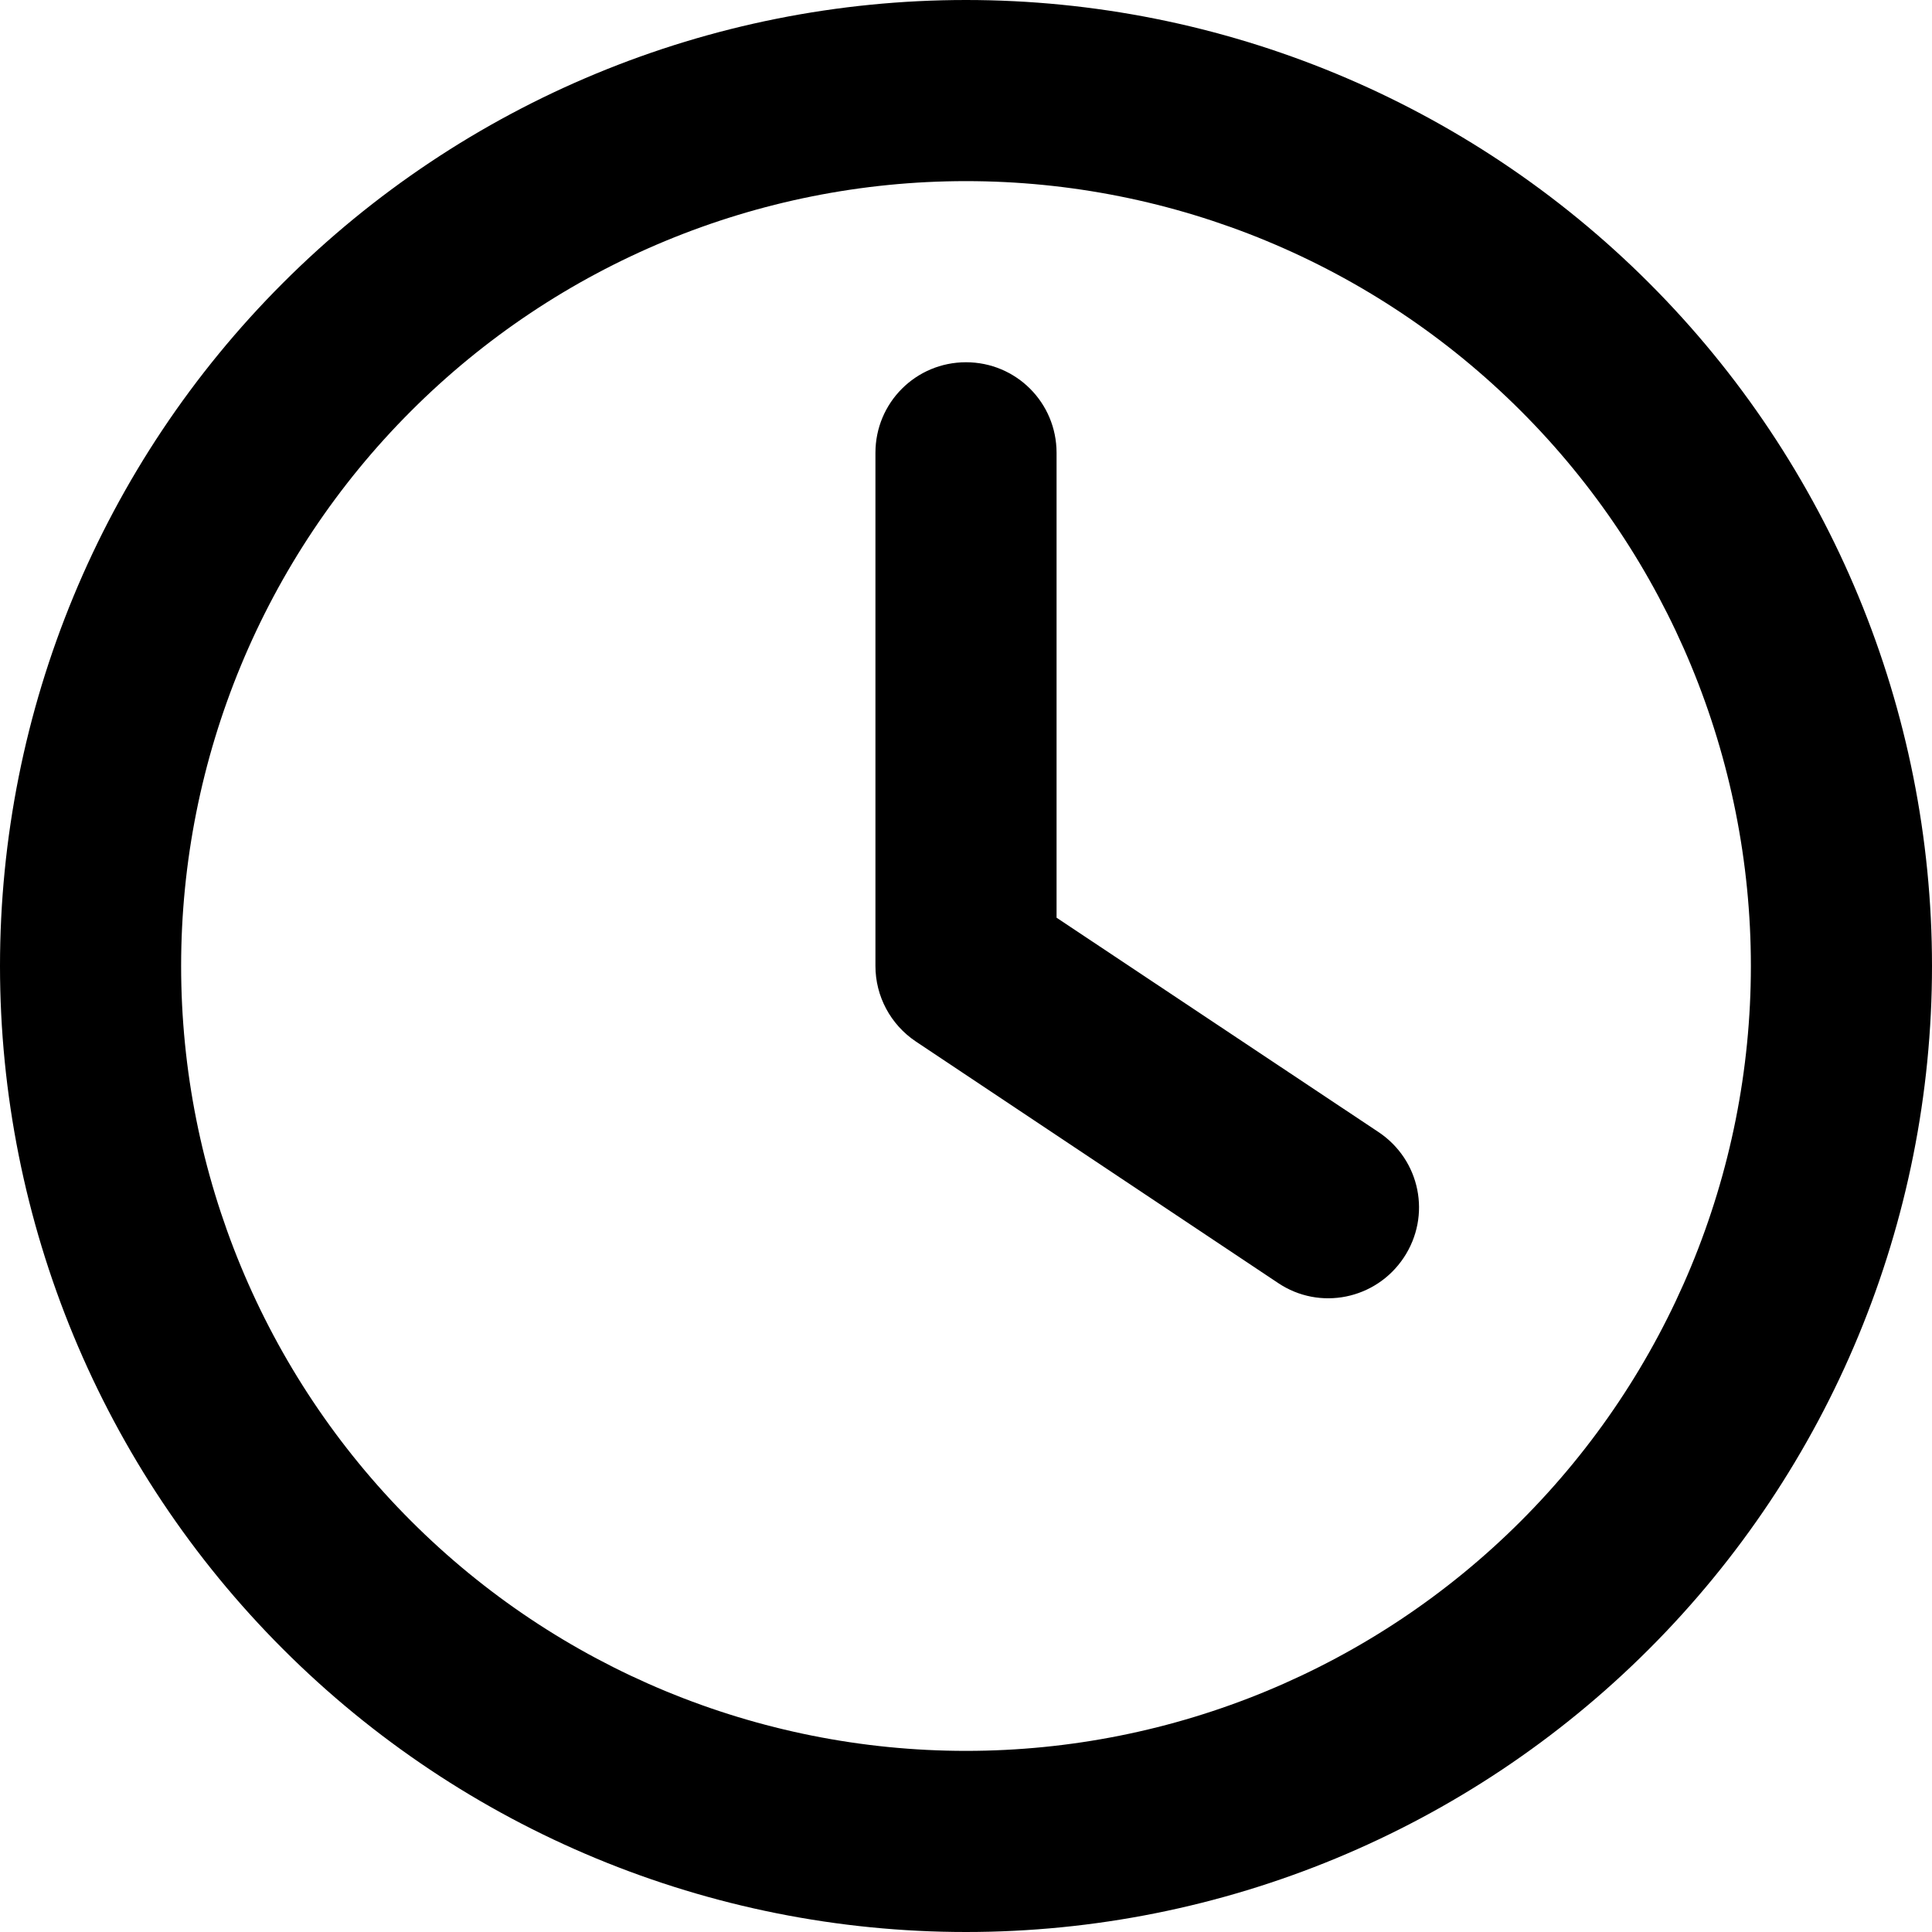
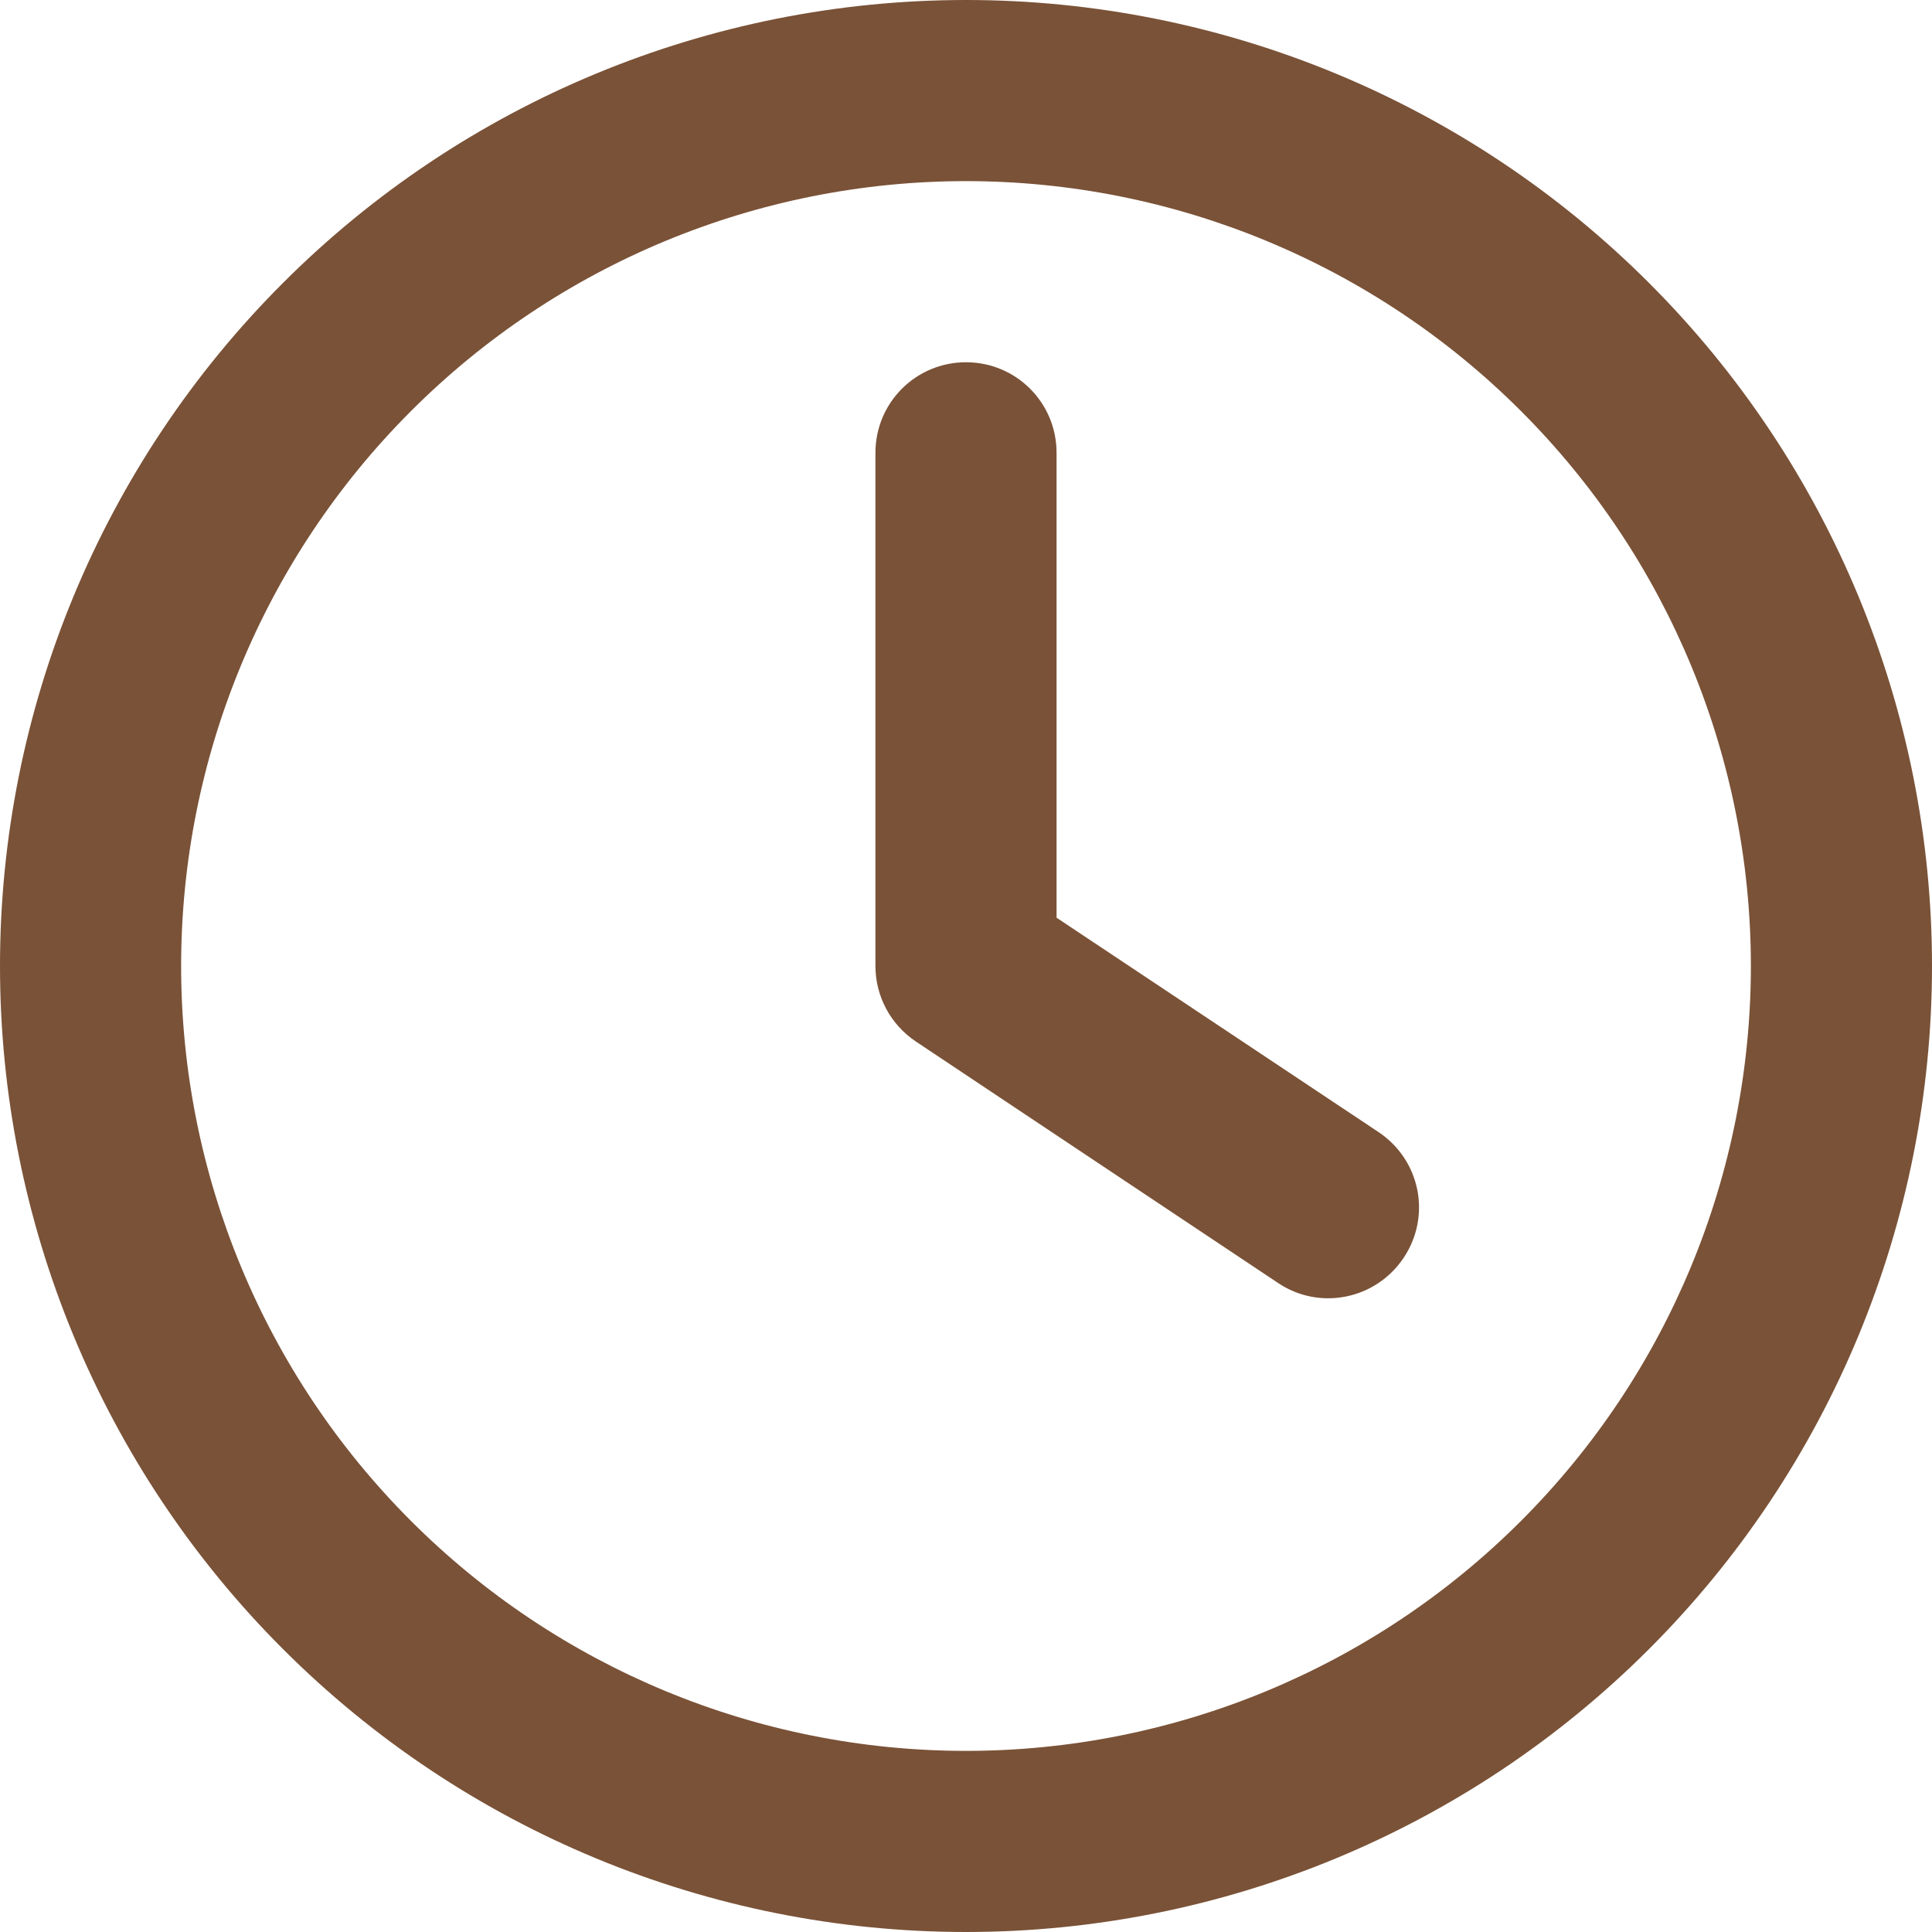
<svg xmlns="http://www.w3.org/2000/svg" width="24" height="24" viewBox="0 0 24 24" fill="none">
-   <path d="M21.75 12C21.75 14.586 20.723 17.066 18.894 18.894C17.066 20.723 14.586 21.75 12 21.75C9.414 21.75 6.934 20.723 5.106 18.894C3.277 17.066 2.25 14.586 2.25 12C2.25 9.414 3.277 6.934 5.106 5.106C6.934 3.277 9.414 2.25 12 2.25C14.586 2.25 17.066 3.277 18.894 5.106C20.723 6.934 21.75 9.414 21.75 12ZM0 12C0 15.183 1.264 18.235 3.515 20.485C5.765 22.736 8.817 24 12 24C15.183 24 18.235 22.736 20.485 20.485C22.736 18.235 24 15.183 24 12C24 8.817 22.736 5.765 20.485 3.515C18.235 1.264 15.183 0 12 0C8.817 0 5.765 1.264 3.515 3.515C1.264 5.765 0 8.817 0 12ZM10.875 5.625V12C10.875 12.375 11.062 12.727 11.377 12.938L15.877 15.938C16.392 16.284 17.091 16.144 17.438 15.623C17.784 15.103 17.644 14.409 17.123 14.062L13.125 11.4V5.625C13.125 5.002 12.623 4.5 12 4.5C11.377 4.5 10.875 5.002 10.875 5.625Z" fill="black" />
+   <path d="M21.75 12C21.75 14.586 20.723 17.066 18.894 18.894C17.066 20.723 14.586 21.75 12 21.75C9.414 21.75 6.934 20.723 5.106 18.894C3.277 17.066 2.25 14.586 2.25 12C2.25 9.414 3.277 6.934 5.106 5.106C6.934 3.277 9.414 2.25 12 2.25C14.586 2.25 17.066 3.277 18.894 5.106C20.723 6.934 21.75 9.414 21.75 12ZM0 12C0 15.183 1.264 18.235 3.515 20.485C5.765 22.736 8.817 24 12 24C15.183 24 18.235 22.736 20.485 20.485C22.736 18.235 24 15.183 24 12C24 8.817 22.736 5.765 20.485 3.515C18.235 1.264 15.183 0 12 0C8.817 0 5.765 1.264 3.515 3.515C1.264 5.765 0 8.817 0 12ZM10.875 5.625V12C10.875 12.375 11.062 12.727 11.377 12.938L15.877 15.938C16.392 16.284 17.091 16.144 17.438 15.623C17.784 15.103 17.644 14.409 17.123 14.062L13.125 11.4V5.625C13.125 5.002 12.623 4.5 12 4.5C11.377 4.5 10.875 5.002 10.875 5.625Z" fill="#7A5237" />
</svg>
